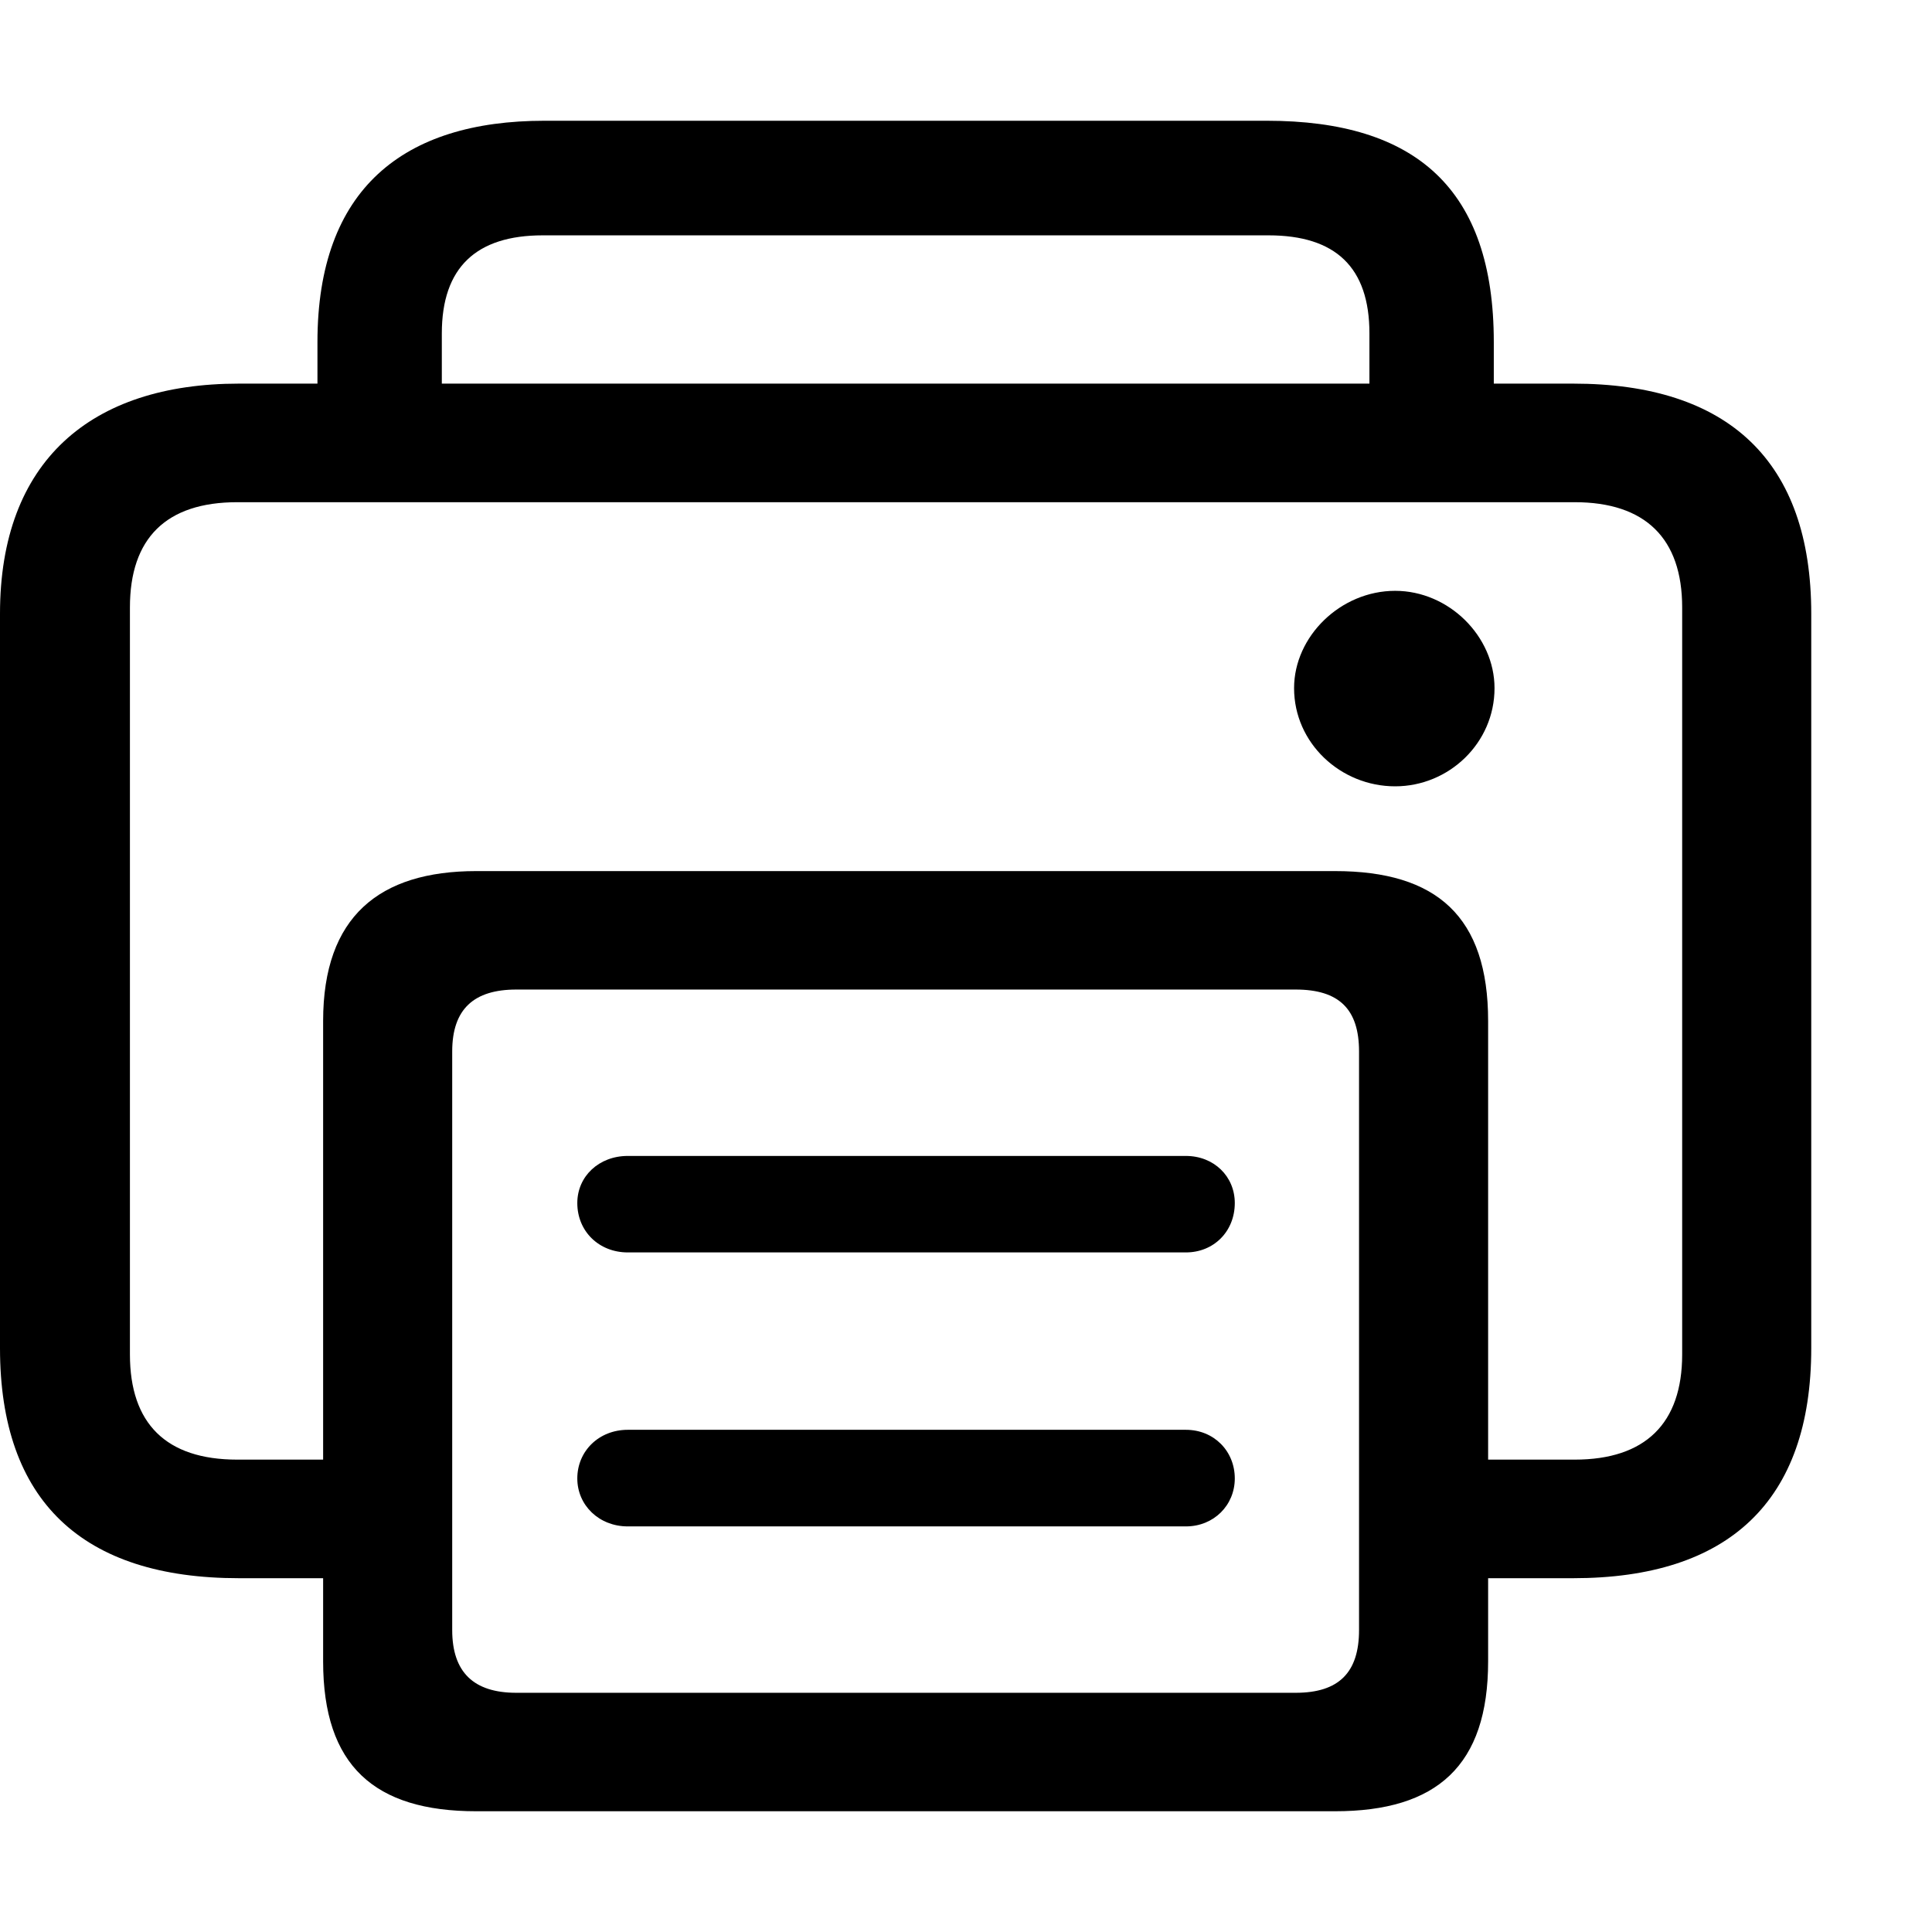
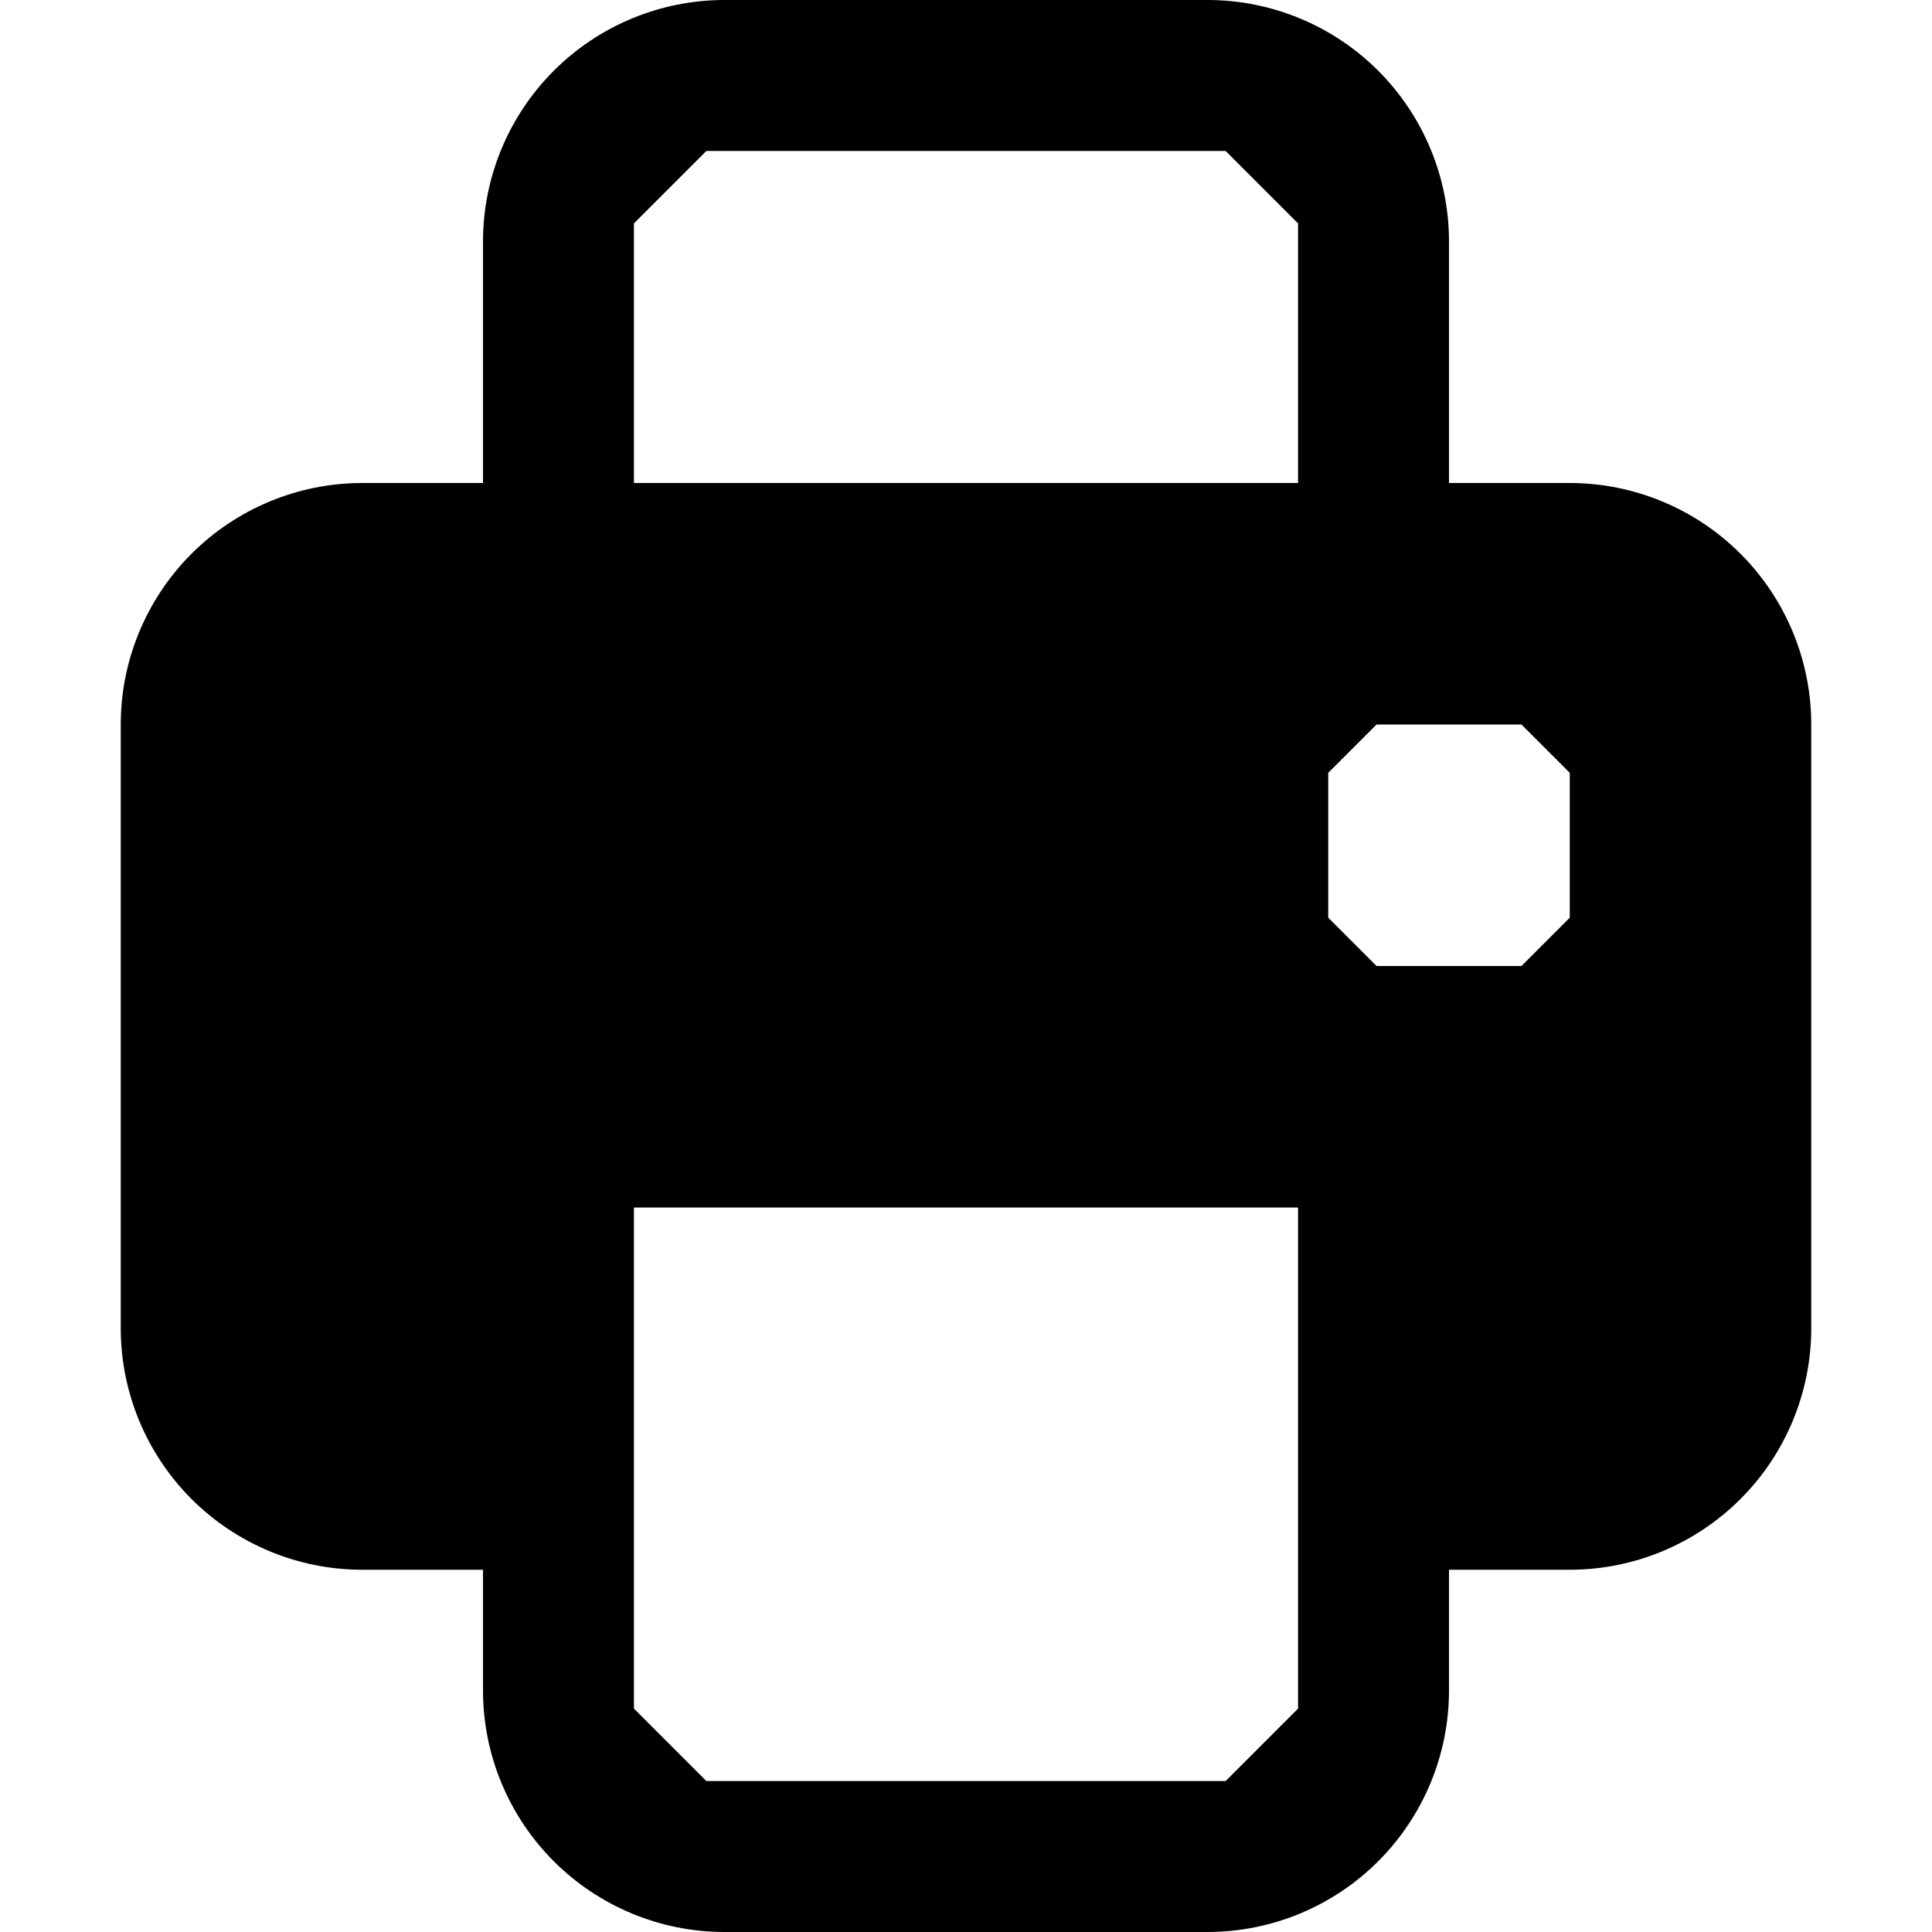
- <svg xmlns="http://www.w3.org/2000/svg" width="16px" height="16px" viewBox="0 0 16 16" version="1.1">
-   <g id="toolbarButton-print" stroke="none" stroke-width="1" fill="none" fill-rule="evenodd">
-     <g id="􀎚" transform="translate(0, 1)" fill="#000000" fill-rule="nonzero">
-       <path d="M1.979,12.07 L2.676,12.07 L2.676,12.759 C2.676,13.623 3.101,14 3.944,14 L11.056,14 C11.899,14 12.324,13.623 12.324,12.759 L12.324,12.07 L13.028,12.07 C14.316,12.07 15,11.433 15,10.165 L15,4.082 C15,2.821 14.316,2.177 13.028,2.177 L12.371,2.177 L12.371,1.833 C12.371,0.565 11.726,0 10.491,0 L4.509,0 C3.34,0 2.629,0.565 2.629,1.833 L2.629,2.177 L1.979,2.177 C0.75,2.177 0,2.821 0,4.082 L0,10.165 C0,11.433 0.684,12.07 1.979,12.07 Z M3.659,1.761 C3.659,1.215 3.944,0.949 4.495,0.949 L10.505,0.949 C11.062,0.949 11.341,1.215 11.341,1.761 L11.341,2.177 L3.659,2.177 L3.659,1.761 Z M11.056,6.214 L3.944,6.214 C3.141,6.214 2.676,6.591 2.676,7.455 L2.676,11.088 L1.965,11.088 C1.375,11.088 1.076,10.789 1.076,10.217 L1.076,4.03 C1.076,3.458 1.375,3.159 1.965,3.159 L13.041,3.159 C13.625,3.159 13.931,3.458 13.931,4.03 L13.931,10.217 C13.931,10.789 13.625,11.088 13.041,11.088 L12.324,11.088 L12.324,7.455 C12.324,6.591 11.899,6.214 11.056,6.214 Z M10.717,4.699 C10.717,5.154 11.102,5.512 11.554,5.512 C11.999,5.512 12.377,5.154 12.377,4.699 C12.377,4.27 11.999,3.893 11.554,3.893 C11.102,3.893 10.717,4.27 10.717,4.699 Z M4.276,13.019 C3.924,13.019 3.745,12.85 3.745,12.499 L3.745,7.708 C3.745,7.357 3.924,7.195 4.276,7.195 L10.73,7.195 C11.089,7.195 11.255,7.357 11.255,7.708 L11.255,12.499 C11.255,12.85 11.089,13.019 10.73,13.019 L4.276,13.019 Z M5.199,9.372 L9.821,9.372 C10.053,9.372 10.226,9.197 10.226,8.963 C10.226,8.742 10.053,8.573 9.821,8.573 L5.199,8.573 C4.96,8.573 4.781,8.742 4.781,8.963 C4.781,9.197 4.96,9.372 5.199,9.372 Z M5.199,11.641 L9.821,11.641 C10.053,11.641 10.226,11.465 10.226,11.244 C10.226,11.017 10.053,10.841 9.821,10.841 L5.199,10.841 C4.96,10.841 4.781,11.017 4.781,11.244 C4.781,11.465 4.96,11.641 5.199,11.641 Z" id="Shape" />
-     </g>
-   </g>
+ <svg xmlns="http://www.w3.org/2000/svg" width="16" height="16" viewBox="0 0 16 16" fill="none">
+   <path d="M13 4H12V2C12 1.47 11.789 0.961 11.414 0.586C11.039 0.211 10.53 0 10 0L6 0C5.47 0 4.961 0.211 4.586 0.586C4.211 0.961 4 1.47 4 2V4H3C2.47 4 1.961 4.211 1.586 4.586C1.211 4.961 1 5.47 1 6V11C1 11.53 1.211 12.039 1.586 12.414C1.961 12.789 2.47 13 3 13H4V14C4 14.53 4.211 15.039 4.586 15.414C4.961 15.789 5.47 16 6 16H10C10.53 16 11.039 15.789 11.414 15.414C11.789 15.039 12 14.53 12 14V13H13C13.53 13 14.039 12.789 14.414 12.414C14.789 12.039 15 11.53 15 11V6C15 5.47 14.789 4.961 14.414 4.586C14.039 4.211 13.53 4 13 4V4ZM10.75 14.15L10.15 14.75H5.85L5.25 14.15V10H10.75V14.15ZM10.75 4H5.25V1.85L5.85 1.25H10.15L10.75 1.85V4V4ZM13 7.6L12.6 8H11.4L11 7.6V6.4L11.4 6H12.6L13 6.4V7.6Z" fill="black" />
</svg>
